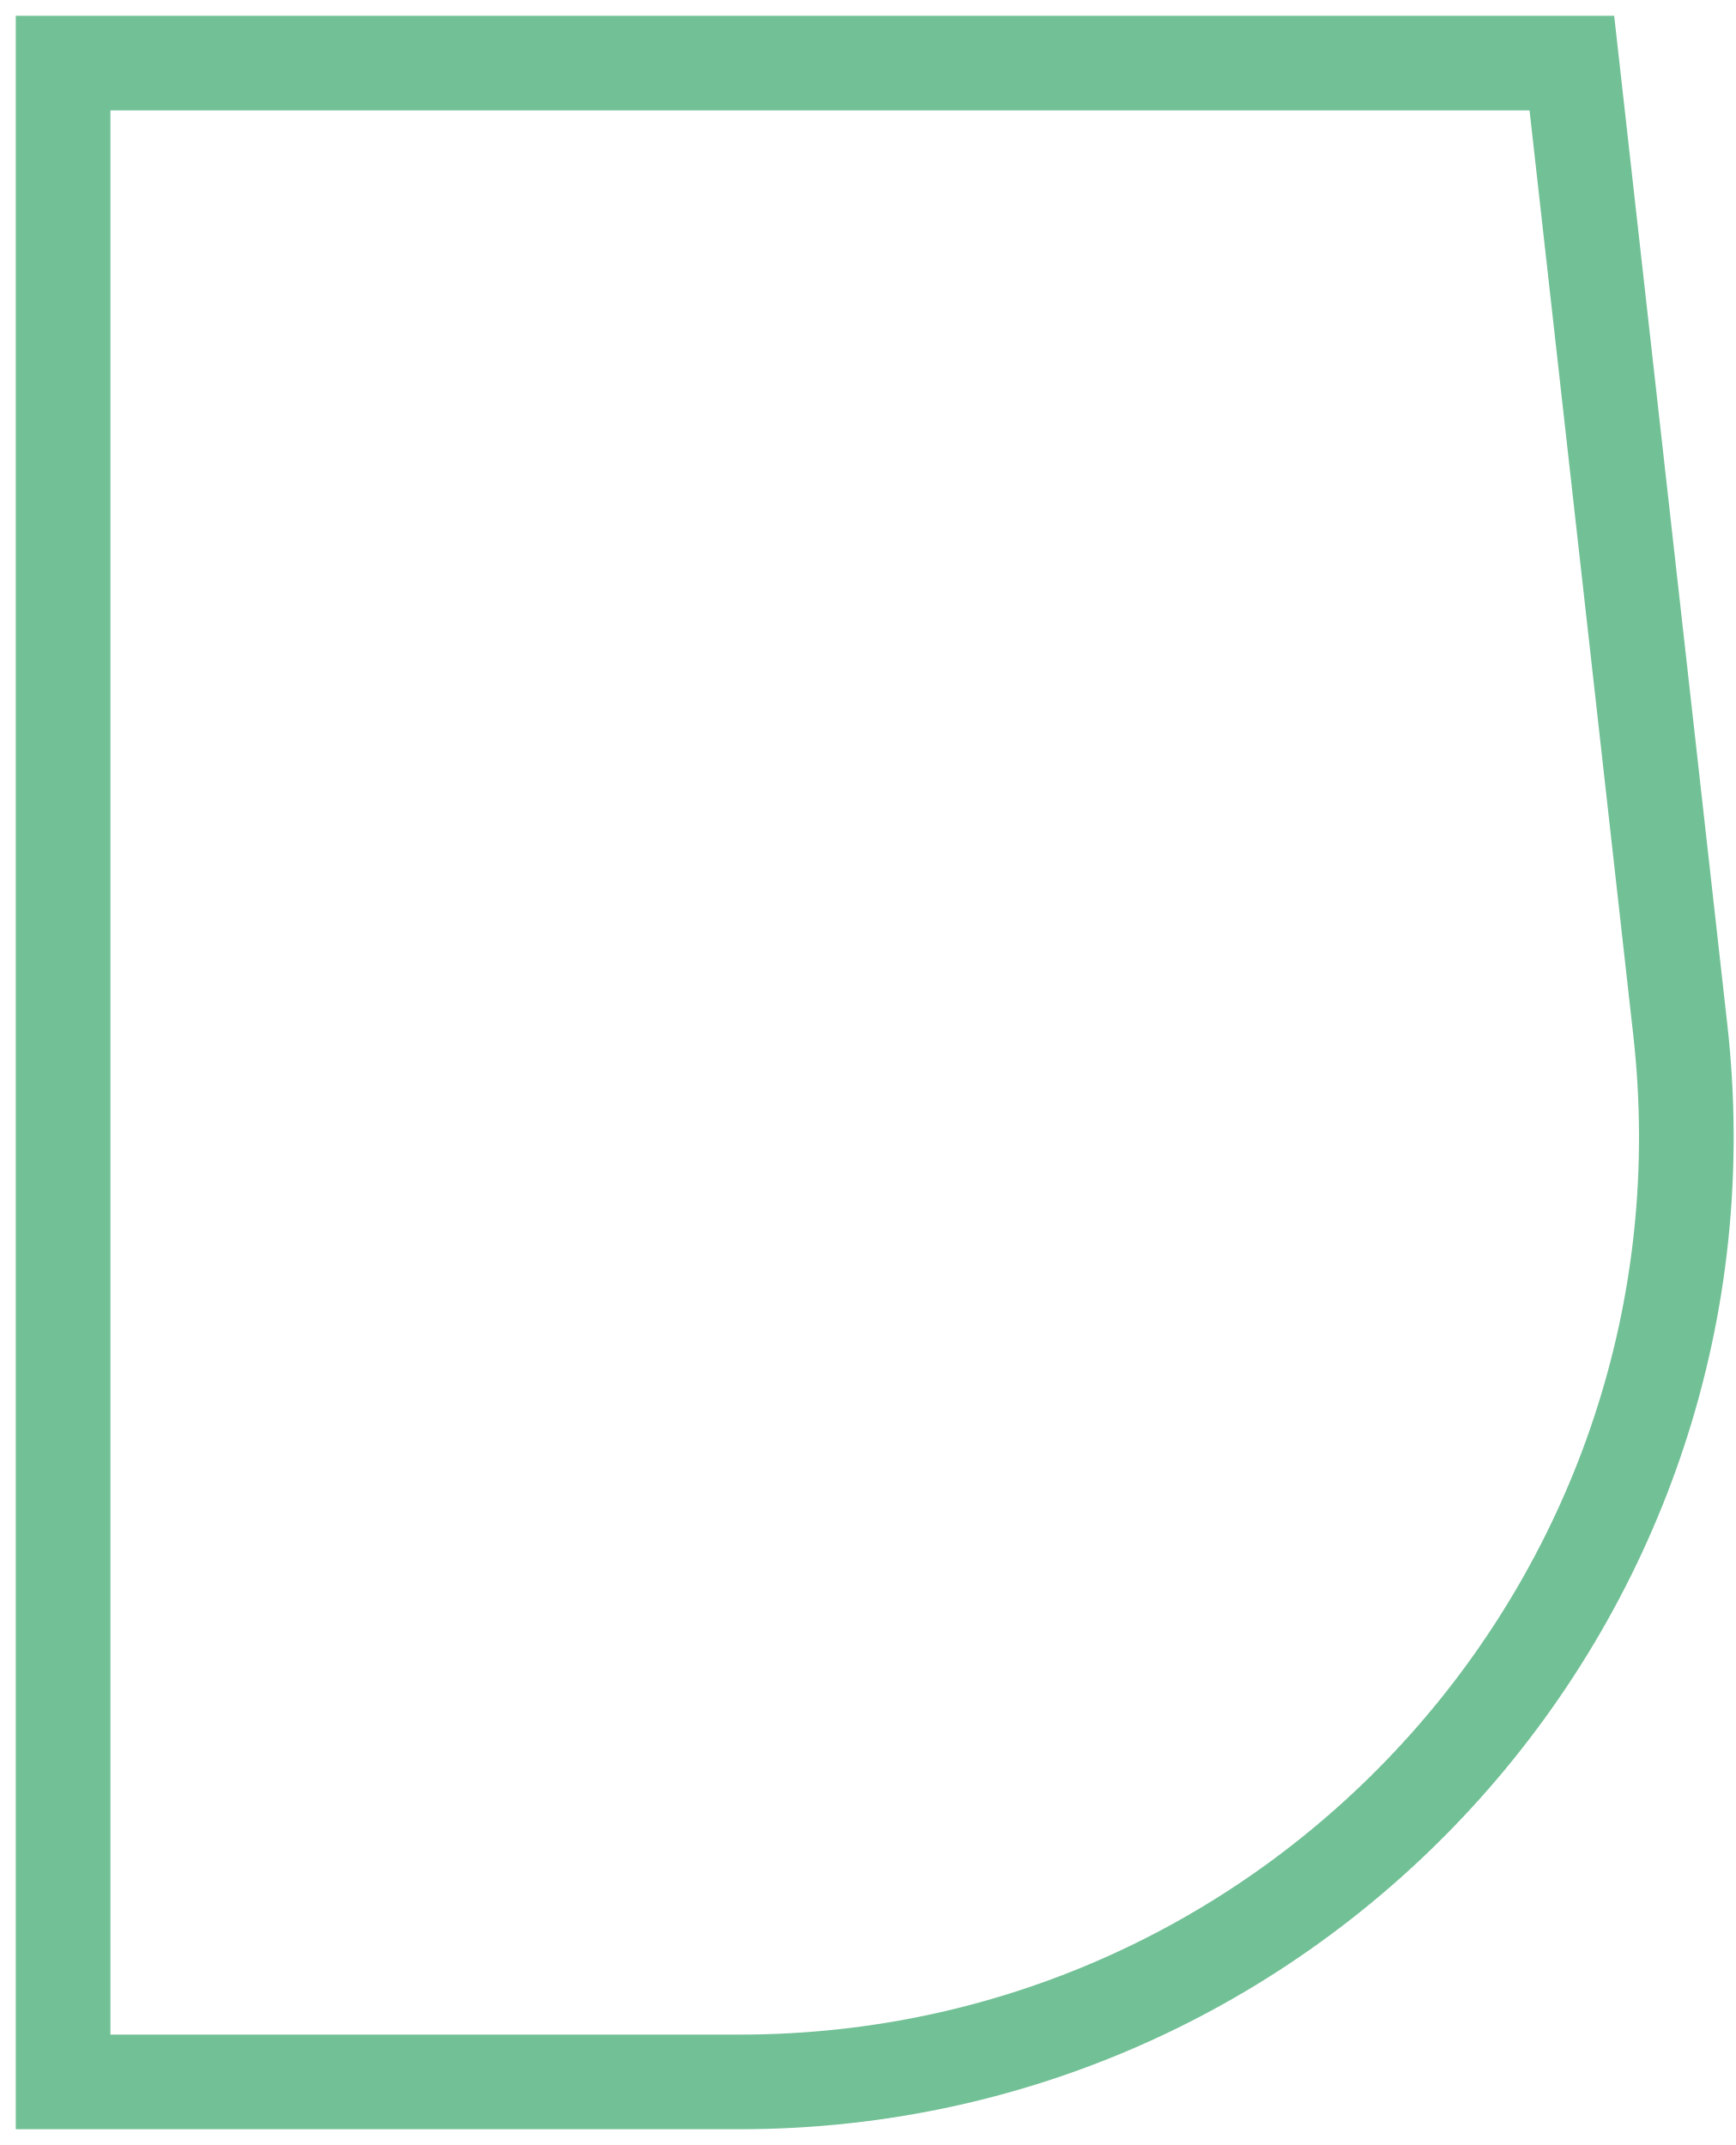
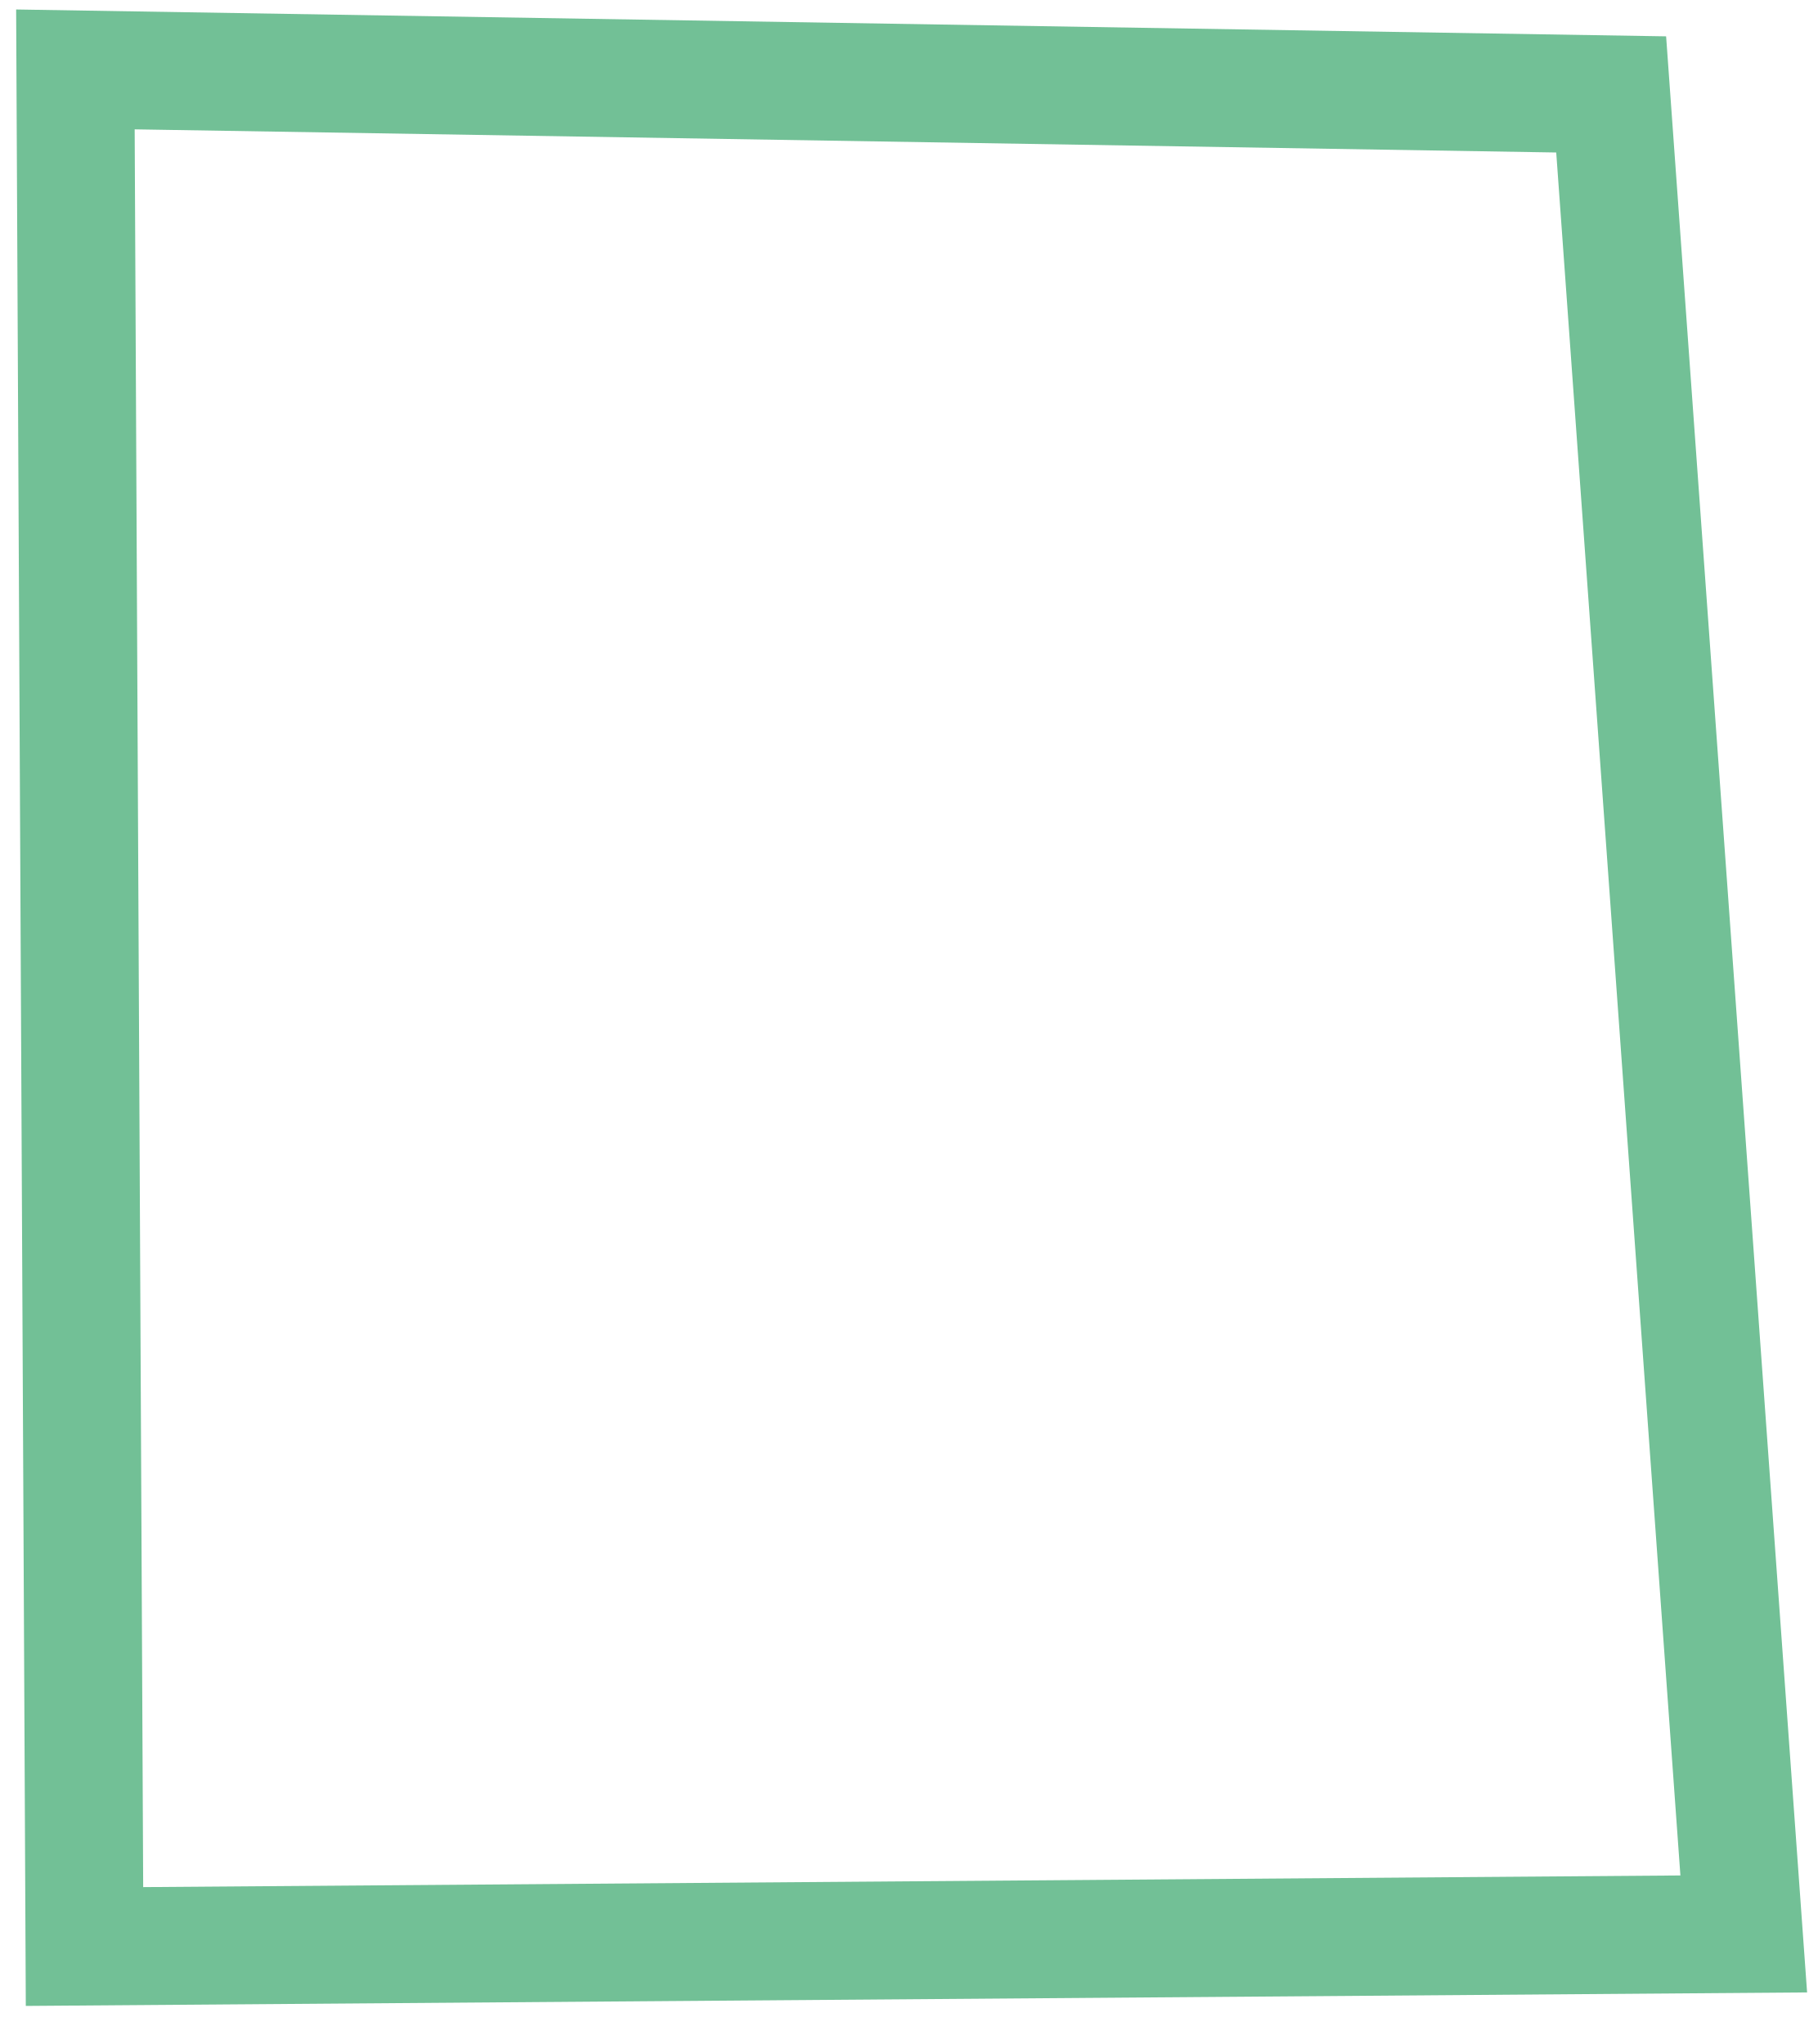
- <svg xmlns="http://www.w3.org/2000/svg" width="55" height="68" viewBox="0 0 55 68" fill="none">
-   <path d="M49.823 2H2V66H23.448C41.34 66 55.255 50.438 53.261 32.657L49.823 2Z" stroke="#72C096" stroke-width="3" />
+ <svg xmlns="http://www.w3.org/2000/svg" width="46" height="52" viewBox="0 0 46 52" fill="none">
+   <path d="M40.978 2.402L44.35 49.2L2.149 49.52L1.918 1.766L40.978 2.402Z" stroke="#72C096" stroke-width="3" />
</svg>
